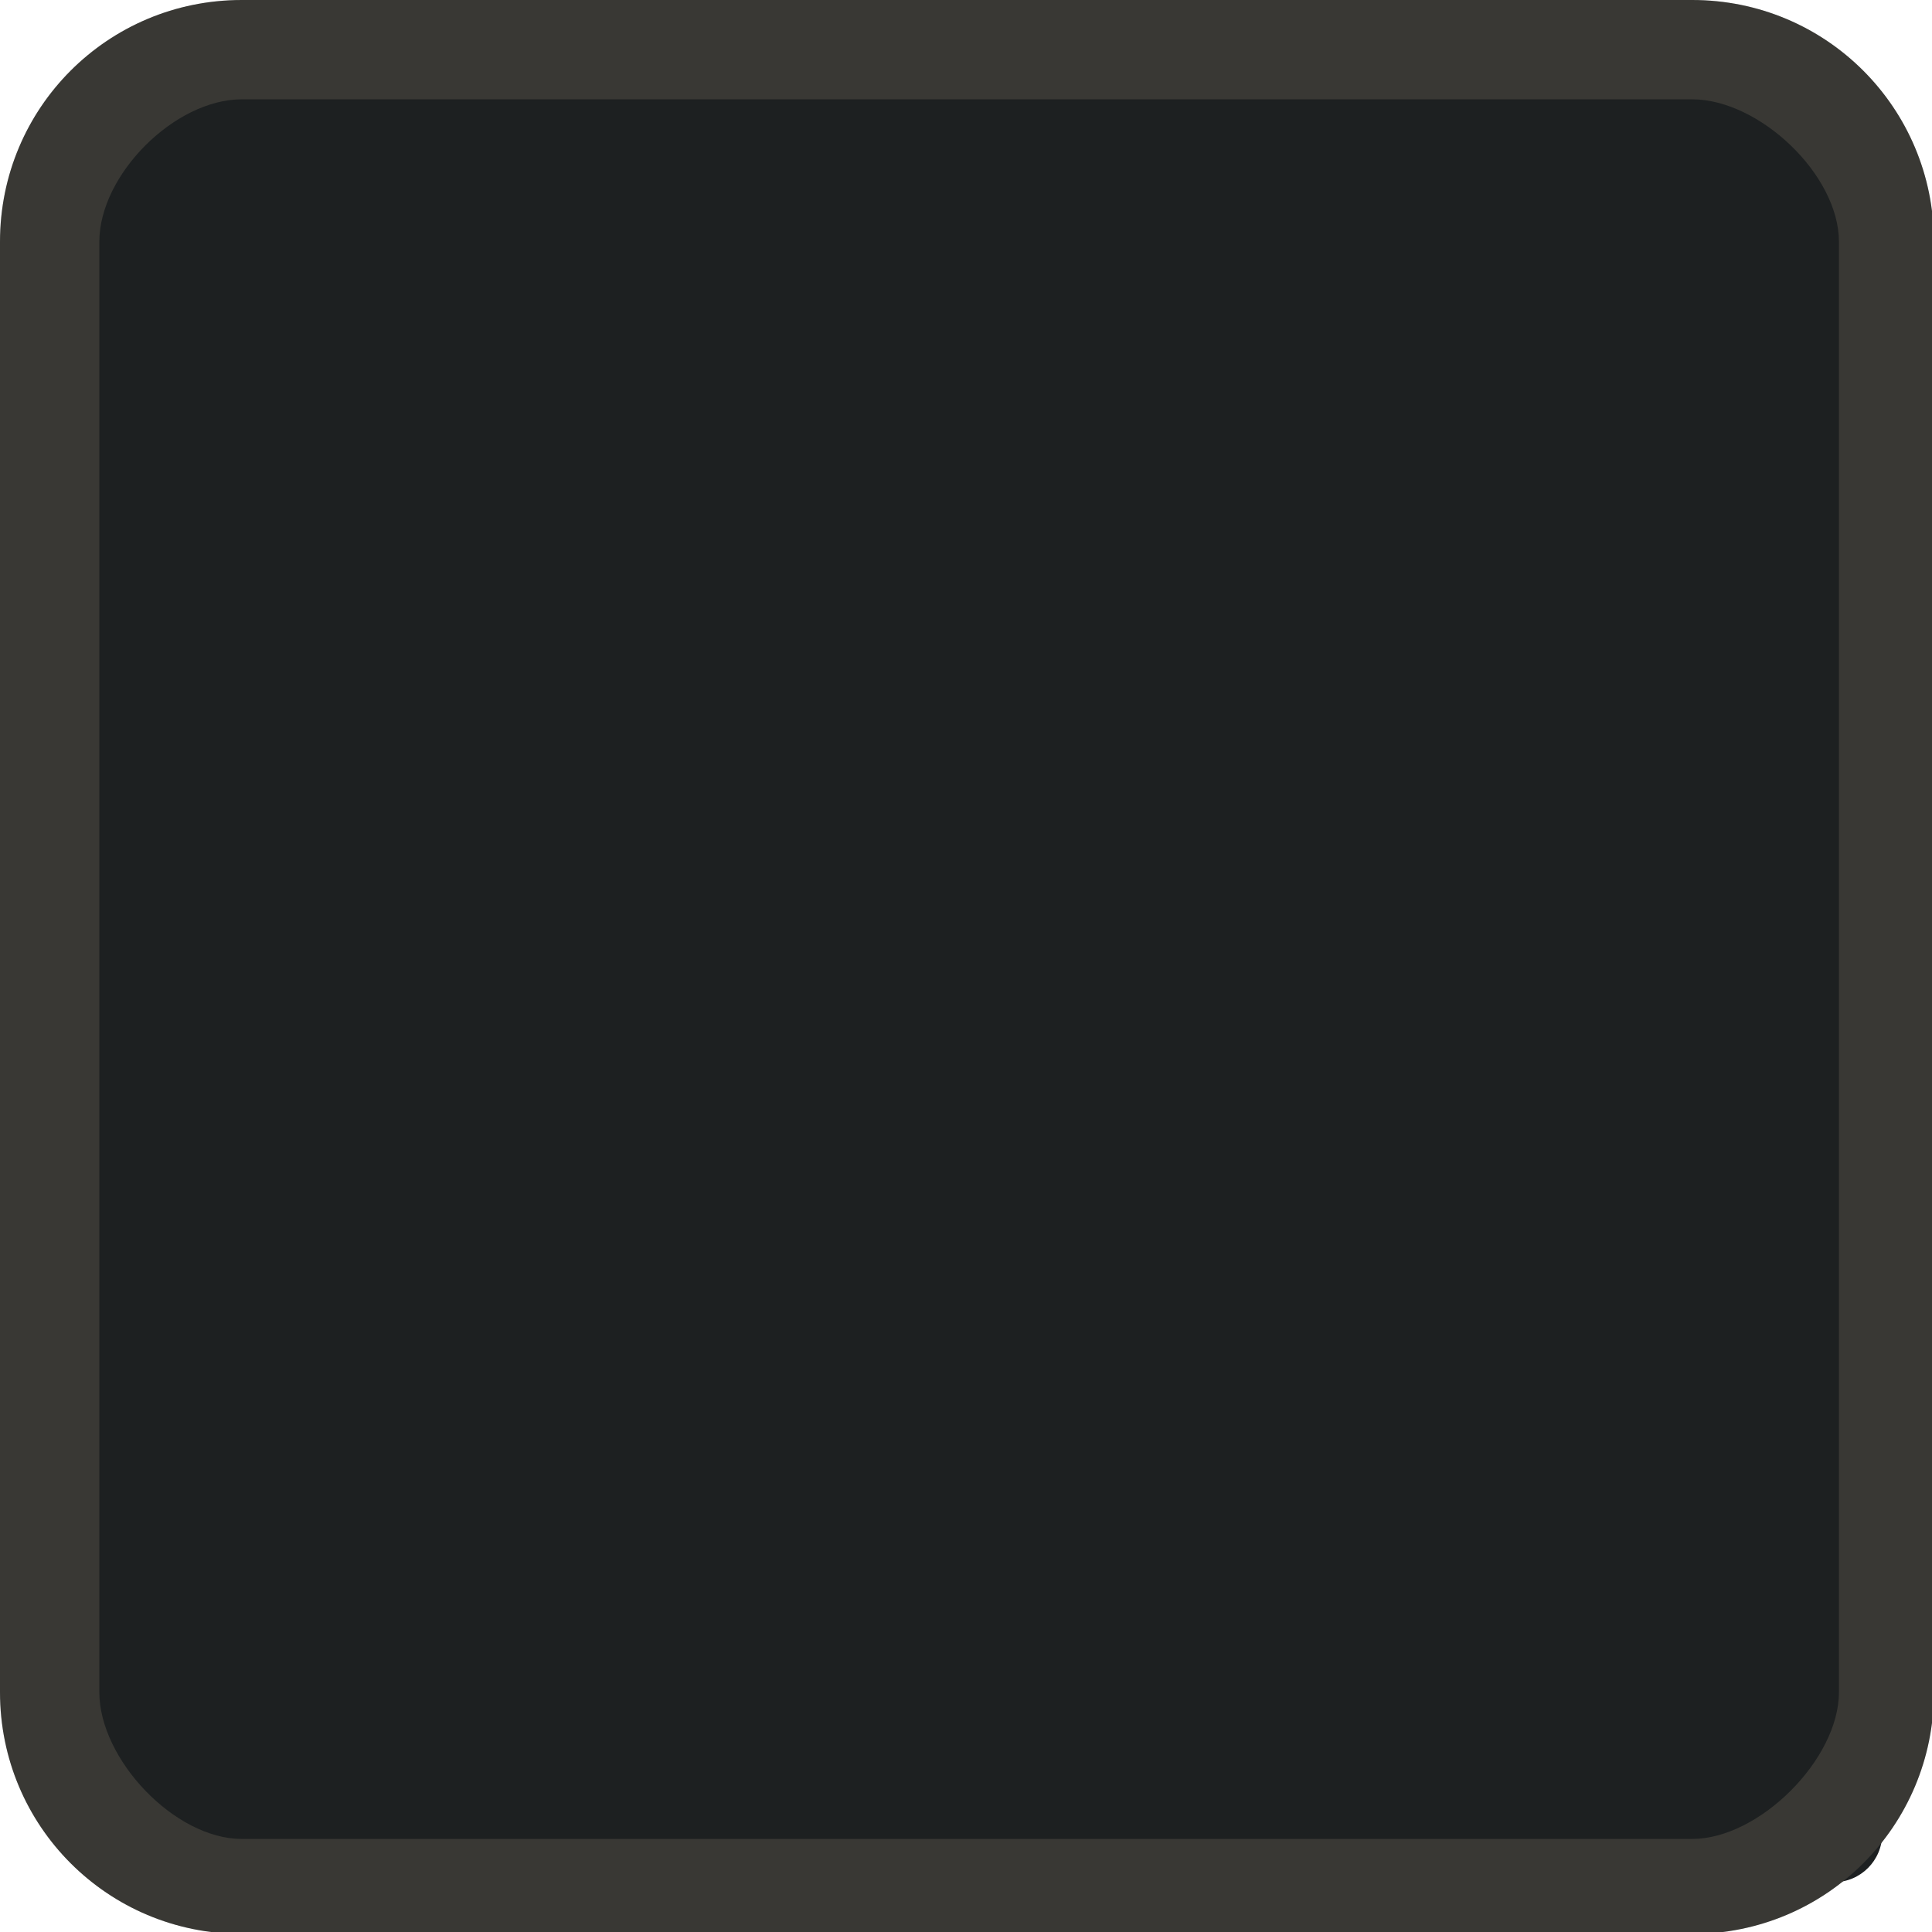
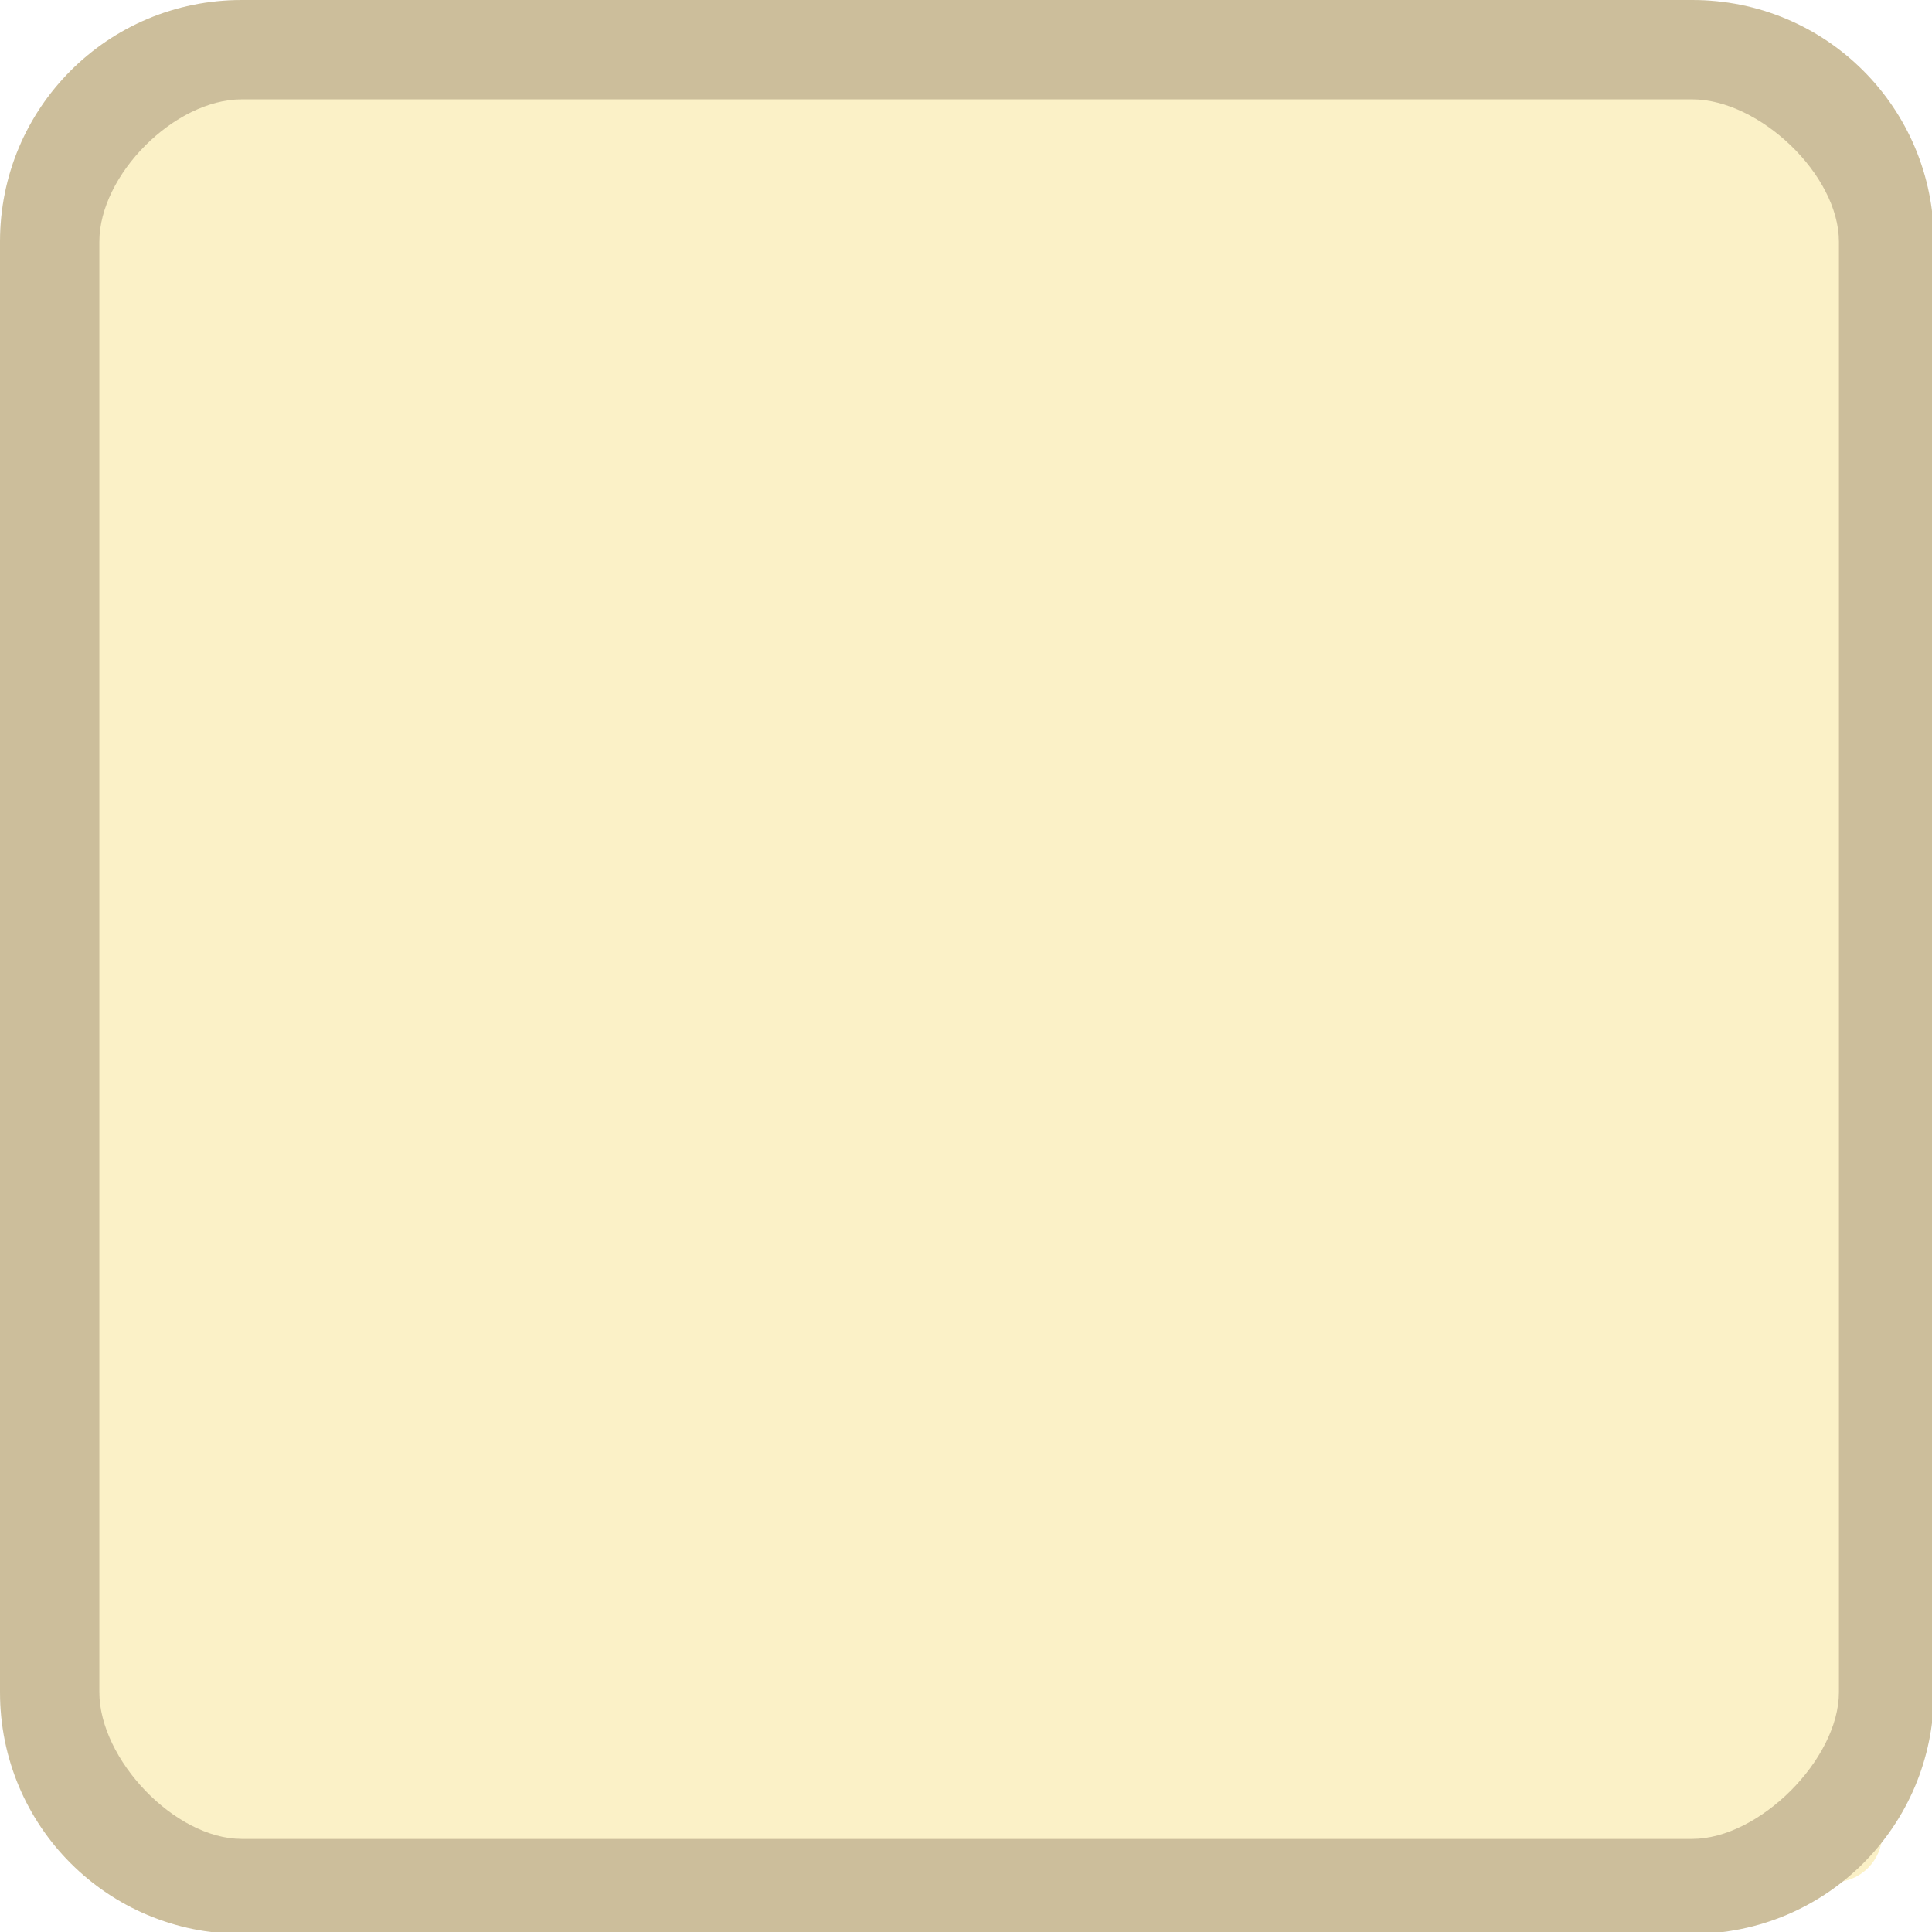
<svg xmlns="http://www.w3.org/2000/svg" width="333pt" height="333pt" viewBox="0 0 333 333" version="1.1">
  <g id="surface1">
-     <path style=" stroke:none;fill-rule:nonzero;fill:#1d2021;fill-opacity:1;" d="M 20.246 11.914 L 316.082 11.914 C 320.672 11.914 324.414 15.625 324.414 20.246 L 324.414 316.082 C 324.414 320.672 320.672 324.414 316.082 324.414 L 20.246 324.414 C 15.625 324.414 11.914 320.672 11.914 316.082 L 11.914 20.246 C 11.914 15.625 15.625 11.914 20.246 11.914 Z M 20.246 11.914 " />
-     <path style=" stroke:none;fill-rule:nonzero;fill:#1d2021;fill-opacity:1;" d="M 41.668 0 C 18.586 0 0 18.586 0 41.668 L 0 291.668 C 0 314.746 18.586 333.332 41.668 333.332 L 291.668 333.332 C 314.746 333.332 333.332 314.746 333.332 291.668 L 333.332 41.668 C 333.332 18.586 314.746 0 291.668 0 Z M 41.668 17.121 L 291.668 17.121 C 303.223 17.121 316.961 30.109 316.961 41.668 L 316.961 291.668 C 316.961 303.223 303.223 316.961 291.668 316.961 L 41.668 316.961 C 30.109 316.961 17.121 303.223 17.121 291.668 L 17.121 41.668 C 17.121 30.109 30.109 17.121 41.668 17.121 Z M 41.668 17.121 " />
-     <path style=" stroke:none;fill-rule:nonzero;fill:#d5c4a1;fill-opacity:0.15;" d="M 41.668 0 C 18.586 0 0 18.586 0 41.668 L 0 291.668 C 0 314.746 18.586 333.332 41.668 333.332 L 291.668 333.332 C 314.746 333.332 333.332 314.746 333.332 291.668 L 333.332 41.668 C 333.332 18.586 314.746 0 291.668 0 Z M 41.668 17.121 L 291.668 17.121 C 303.223 17.121 316.961 30.109 316.961 41.668 L 316.961 291.668 C 316.961 303.223 303.223 316.961 291.668 316.961 L 41.668 316.961 C 30.109 316.961 17.121 303.223 17.121 291.668 L 17.121 41.668 C 17.121 30.109 30.109 17.121 41.668 17.121 Z M 41.668 17.121 " />
+     <path style=" stroke:none;fill-rule:nonzero;fill:#fbf1c7;fill-opacity:1;" d="M 20.246 11.914 L 316.082 11.914 C 320.672 11.914 324.414 15.625 324.414 20.246 L 324.414 316.082 C 324.414 320.672 320.672 324.414 316.082 324.414 L 20.246 324.414 C 15.625 324.414 11.914 320.672 11.914 316.082 L 11.914 20.246 C 11.914 15.625 15.625 11.914 20.246 11.914 Z M 20.246 11.914 " />
+     <path style=" stroke:none;fill-rule:nonzero;fill:#ebdbb2;fill-opacity:1;" d="M 41.668 0 C 18.586 0 0 18.586 0 41.668 L 0 291.668 C 0 314.746 18.586 333.332 41.668 333.332 L 291.668 333.332 C 314.746 333.332 333.332 314.746 333.332 291.668 L 333.332 41.668 C 333.332 18.586 314.746 0 291.668 0 Z M 41.668 17.121 L 291.668 17.121 C 303.223 17.121 316.961 30.109 316.961 41.668 L 316.961 291.668 C 316.961 303.223 303.223 316.961 291.668 316.961 L 41.668 316.961 C 30.109 316.961 17.121 303.223 17.121 291.668 L 17.121 41.668 C 17.121 30.109 30.109 17.121 41.668 17.121 Z M 41.668 17.121 " />
+     <path style=" stroke:none;fill-rule:nonzero;fill:#1d2021;fill-opacity:0.15;" d="M 41.668 0 C 18.586 0 0 18.586 0 41.668 L 0 291.668 C 0 314.746 18.586 333.332 41.668 333.332 L 291.668 333.332 C 314.746 333.332 333.332 314.746 333.332 291.668 L 333.332 41.668 C 333.332 18.586 314.746 0 291.668 0 Z M 41.668 17.121 L 291.668 17.121 C 303.223 17.121 316.961 30.109 316.961 41.668 L 316.961 291.668 C 316.961 303.223 303.223 316.961 291.668 316.961 L 41.668 316.961 C 30.109 316.961 17.121 303.223 17.121 291.668 L 17.121 41.668 C 17.121 30.109 30.109 17.121 41.668 17.121 Z M 41.668 17.121 " />
  </g>
</svg>
